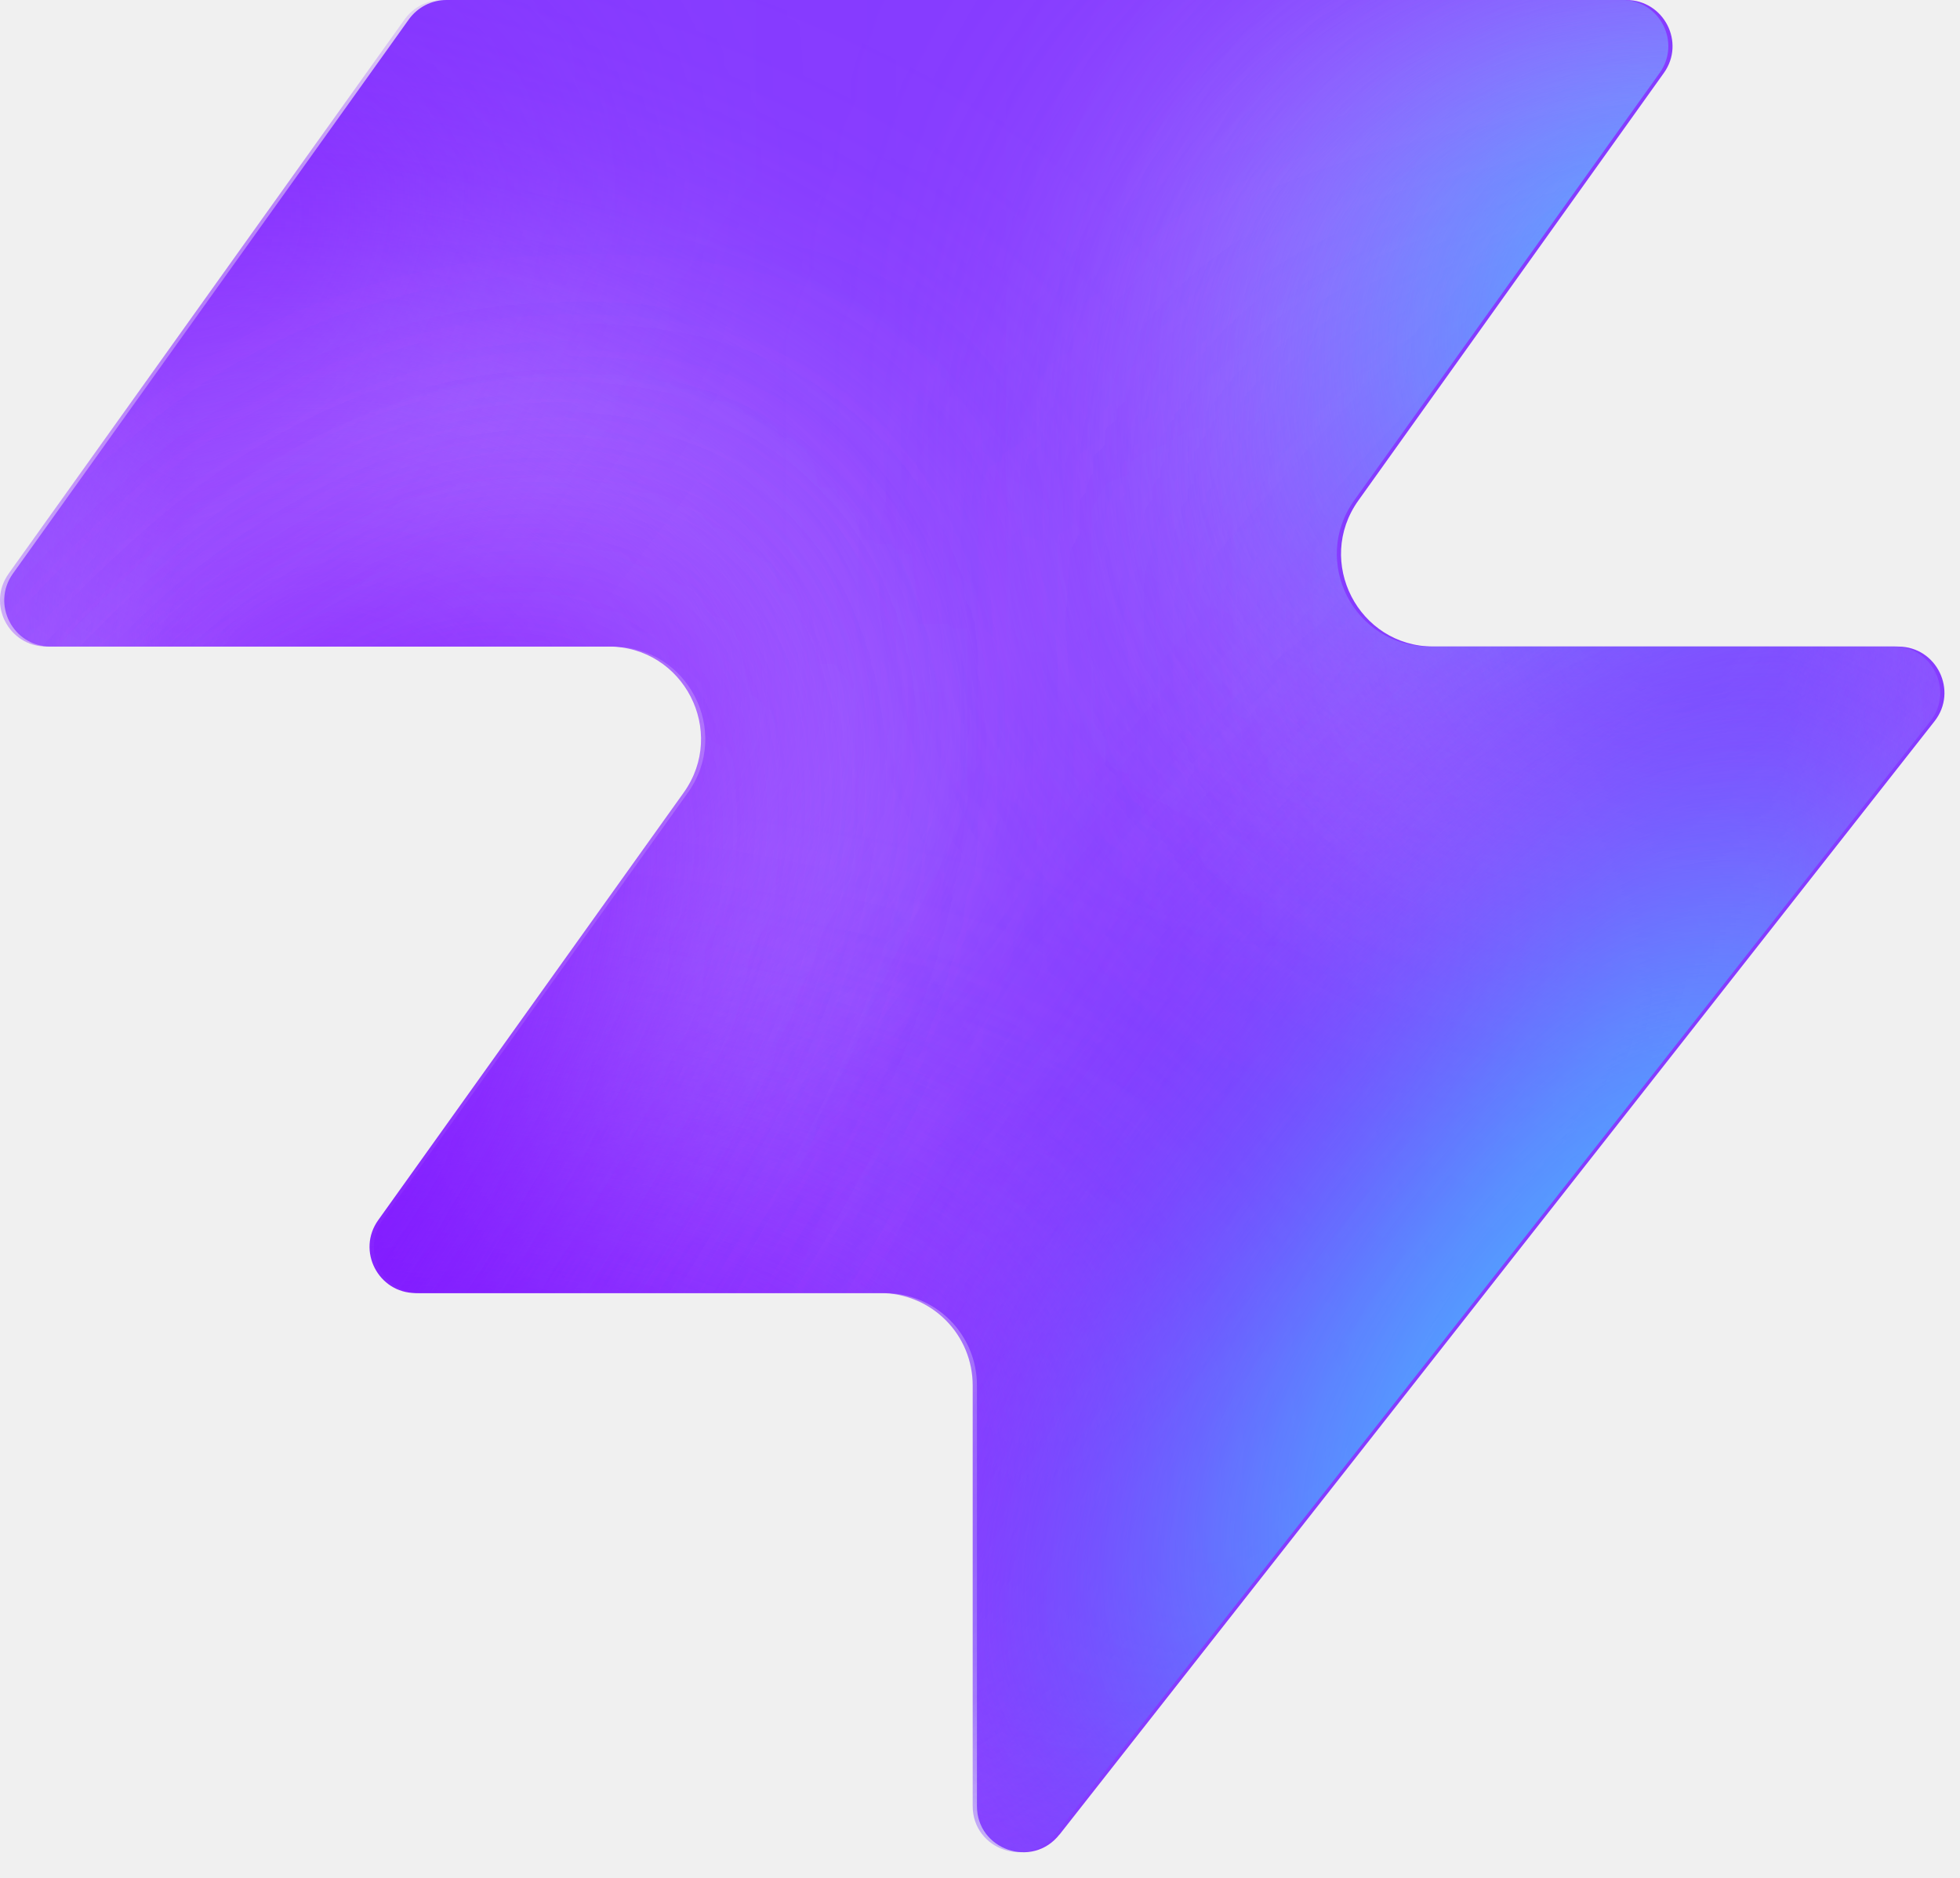
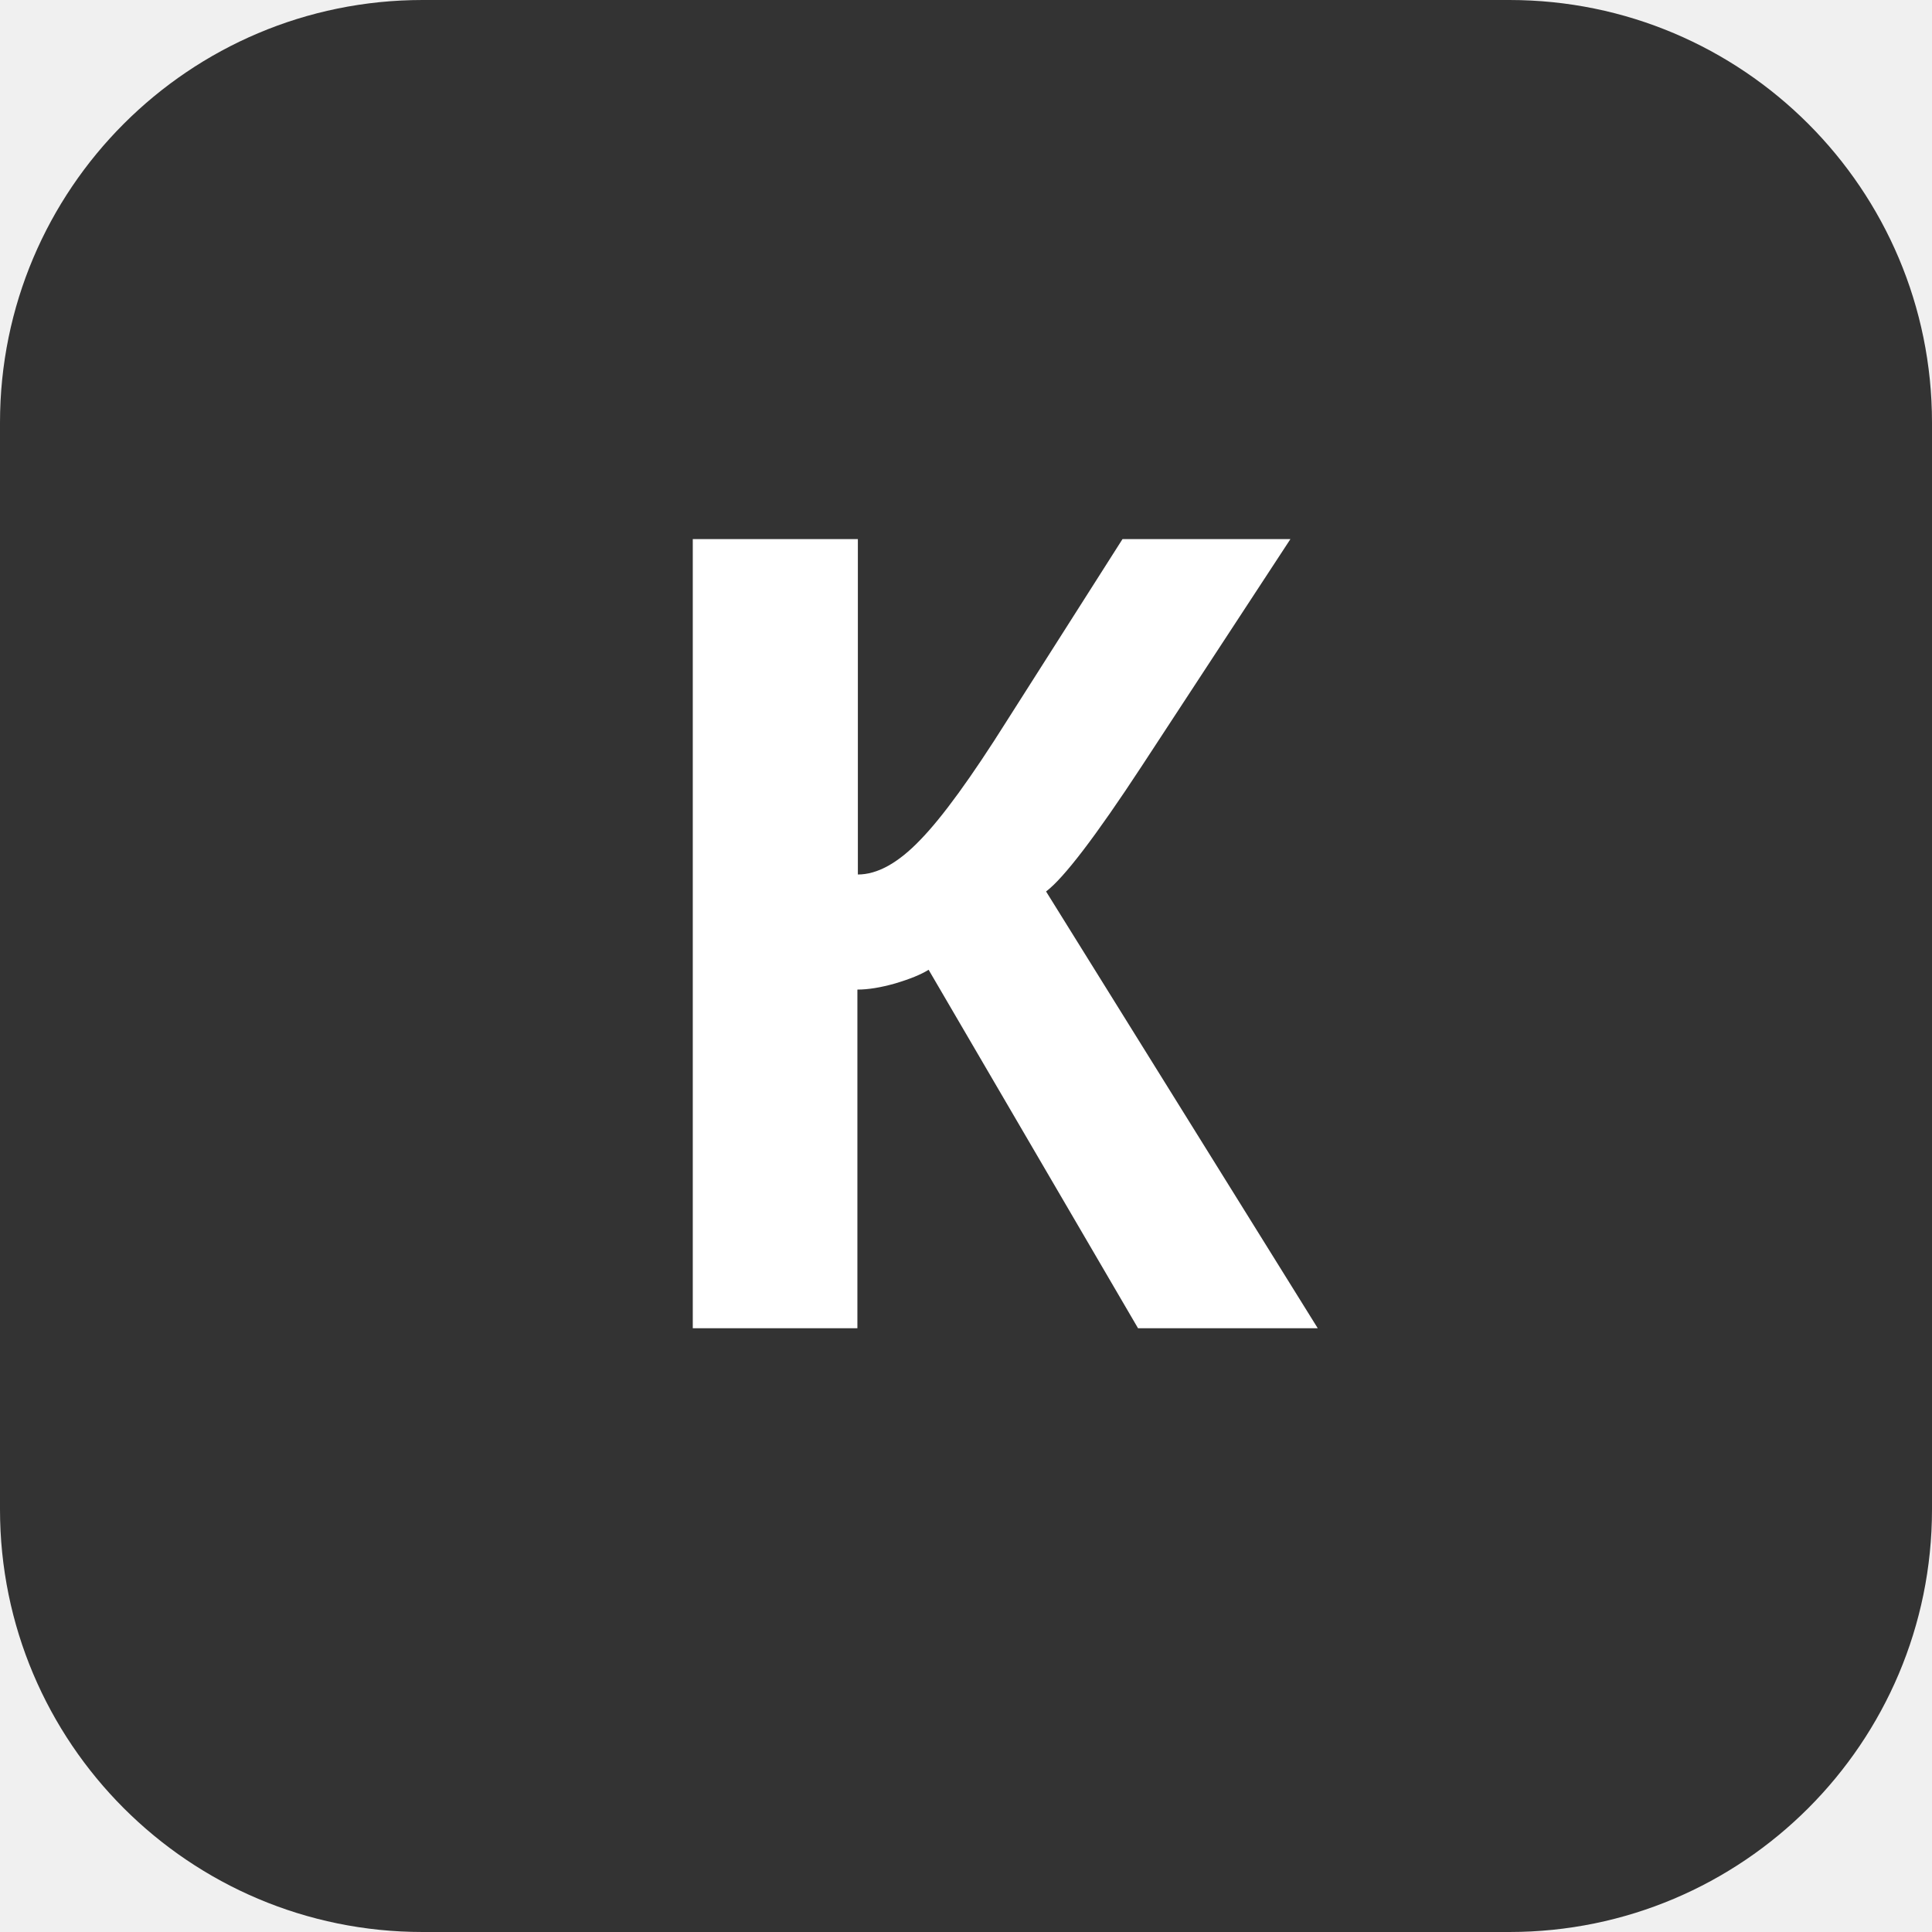
- <svg xmlns="http://www.w3.org/2000/svg" width="48" height="46" fill="none" viewBox="0 0 48 46">
-   <path fill="#863bff" d="M25.946 44.938c-.664.845-2.021.375-2.021-.698V33.937a2.26 2.26 0 0 0-2.262-2.262H10.287c-.92 0-1.456-1.04-.92-1.788l7.48-10.471c1.07-1.497 0-3.578-1.842-3.578H1.237c-.92 0-1.456-1.04-.92-1.788L10.013.474c.214-.297.556-.474.92-.474h28.894c.92 0 1.456 1.04.92 1.788l-7.48 10.471c-1.07 1.498 0 3.579 1.842 3.579h11.377c.943 0 1.473 1.088.89 1.83L25.947 44.94z" style="fill:#863bff;fill:color(display-p3 .525 .23 1);fill-opacity:1" />
-   <mask id="a" width="48" height="46" x="0" y="0" maskUnits="userSpaceOnUse" style="mask-type:alpha">
-     <path fill="#000" d="M25.842 44.938c-.664.844-2.021.375-2.021-.698V33.937a2.26 2.26 0 0 0-2.262-2.262H10.183c-.92 0-1.456-1.04-.92-1.788l7.48-10.471c1.07-1.498 0-3.579-1.842-3.579H1.133c-.92 0-1.456-1.04-.92-1.787L9.91.473c.214-.297.556-.474.92-.474h28.894c.92 0 1.456 1.04.92 1.788l-7.48 10.471c-1.07 1.498 0 3.578 1.842 3.578h11.377c.943 0 1.473 1.088.89 1.832L25.843 44.94z" style="fill:#000;fill-opacity:1" />
-   </mask>
-   <g mask="url(#a)">
-     <g filter="url(#b)">
-       <ellipse cx="5.508" cy="14.704" fill="#ede6ff" rx="5.508" ry="14.704" style="fill:#ede6ff;fill:color(display-p3 .927 .903 1);fill-opacity:1" transform="matrix(.00324 1 1 -.00324 -4.47 31.516)" />
-     </g>
-     <g filter="url(#c)">
-       <ellipse cx="10.399" cy="29.851" fill="#ede6ff" rx="10.399" ry="29.851" style="fill:#ede6ff;fill:color(display-p3 .927 .903 1);fill-opacity:1" transform="matrix(.00324 1 1 -.00324 -39.328 7.883)" />
-     </g>
-     <g filter="url(#d)">
-       <ellipse cx="5.508" cy="30.487" fill="#7e14ff" rx="5.508" ry="30.487" style="fill:#7e14ff;fill:color(display-p3 .492 .077 1);fill-opacity:1" transform="rotate(89.814 -25.913 -14.639)scale(1 -1)" />
-     </g>
-     <g filter="url(#e)">
-       <ellipse cx="5.508" cy="30.599" fill="#7e14ff" rx="5.508" ry="30.599" style="fill:#7e14ff;fill:color(display-p3 .492 .077 1);fill-opacity:1" transform="rotate(89.814 -32.644 -3.334)scale(1 -1)" />
-     </g>
-     <g filter="url(#f)">
-       <ellipse cx="5.508" cy="30.599" fill="#7e14ff" rx="5.508" ry="30.599" style="fill:#7e14ff;fill:color(display-p3 .492 .077 1);fill-opacity:1" transform="matrix(.00324 1 1 -.00324 -34.34 30.47)" />
-     </g>
-     <g filter="url(#g)">
-       <ellipse cx="14.072" cy="22.078" fill="#ede6ff" rx="14.072" ry="22.078" style="fill:#ede6ff;fill:color(display-p3 .927 .903 1);fill-opacity:1" transform="rotate(93.35 24.506 48.493)scale(-1 1)" />
-     </g>
-     <g filter="url(#h)">
-       <ellipse cx="3.47" cy="21.501" fill="#7e14ff" rx="3.47" ry="21.501" style="fill:#7e14ff;fill:color(display-p3 .492 .077 1);fill-opacity:1" transform="rotate(89.009 28.708 47.59)scale(-1 1)" />
-     </g>
-     <g filter="url(#i)">
-       <ellipse cx="3.47" cy="21.501" fill="#7e14ff" rx="3.47" ry="21.501" style="fill:#7e14ff;fill:color(display-p3 .492 .077 1);fill-opacity:1" transform="rotate(89.009 28.708 47.59)scale(-1 1)" />
-     </g>
-     <g filter="url(#j)">
-       <ellipse cx=".387" cy="8.972" fill="#7e14ff" rx="4.407" ry="29.108" style="fill:#7e14ff;fill:color(display-p3 .492 .077 1);fill-opacity:1" transform="rotate(39.51 .387 8.972)" />
-     </g>
-     <g filter="url(#k)">
-       <ellipse cx="47.523" cy="-6.092" fill="#7e14ff" rx="4.407" ry="29.108" style="fill:#7e14ff;fill:color(display-p3 .492 .077 1);fill-opacity:1" transform="rotate(37.892 47.523 -6.092)" />
-     </g>
-     <g filter="url(#l)">
-       <ellipse cx="41.412" cy="6.333" fill="#47bfff" rx="5.971" ry="9.665" style="fill:#47bfff;fill:color(display-p3 .28 .748 1);fill-opacity:1" transform="rotate(37.892 41.412 6.333)" />
-     </g>
-     <g filter="url(#m)">
-       <ellipse cx="-1.879" cy="38.332" fill="#7e14ff" rx="4.407" ry="29.108" style="fill:#7e14ff;fill:color(display-p3 .492 .077 1);fill-opacity:1" transform="rotate(37.892 -1.88 38.332)" />
-     </g>
-     <g filter="url(#n)">
-       <ellipse cx="-1.879" cy="38.332" fill="#7e14ff" rx="4.407" ry="29.108" style="fill:#7e14ff;fill:color(display-p3 .492 .077 1);fill-opacity:1" transform="rotate(37.892 -1.88 38.332)" />
-     </g>
-     <g filter="url(#o)">
-       <ellipse cx="35.651" cy="29.907" fill="#7e14ff" rx="4.407" ry="29.108" style="fill:#7e14ff;fill:color(display-p3 .492 .077 1);fill-opacity:1" transform="rotate(37.892 35.651 29.907)" />
-     </g>
-     <g filter="url(#p)">
-       <ellipse cx="38.418" cy="32.4" fill="#47bfff" rx="5.971" ry="15.297" style="fill:#47bfff;fill:color(display-p3 .28 .748 1);fill-opacity:1" transform="rotate(37.892 38.418 32.4)" />
-     </g>
-   </g>
-   <defs>
-     <filter id="b" width="60.045" height="41.654" x="-19.77" y="16.149" color-interpolation-filters="sRGB" filterUnits="userSpaceOnUse">
-       <feFlood flood-opacity="0" result="BackgroundImageFix" />
-       <feBlend in="SourceGraphic" in2="BackgroundImageFix" result="shape" />
-       <feGaussianBlur result="effect1_foregroundBlur_2002_17158" stdDeviation="7.659" />
-     </filter>
-     <filter id="c" width="90.34" height="51.437" x="-54.613" y="-7.533" color-interpolation-filters="sRGB" filterUnits="userSpaceOnUse">
-       <feFlood flood-opacity="0" result="BackgroundImageFix" />
-       <feBlend in="SourceGraphic" in2="BackgroundImageFix" result="shape" />
-       <feGaussianBlur result="effect1_foregroundBlur_2002_17158" stdDeviation="7.659" />
-     </filter>
-     <filter id="d" width="79.355" height="29.4" x="-49.64" y="2.03" color-interpolation-filters="sRGB" filterUnits="userSpaceOnUse">
-       <feFlood flood-opacity="0" result="BackgroundImageFix" />
-       <feBlend in="SourceGraphic" in2="BackgroundImageFix" result="shape" />
-       <feGaussianBlur result="effect1_foregroundBlur_2002_17158" stdDeviation="4.596" />
-     </filter>
-     <filter id="e" width="79.579" height="29.4" x="-45.045" y="20.029" color-interpolation-filters="sRGB" filterUnits="userSpaceOnUse">
-       <feFlood flood-opacity="0" result="BackgroundImageFix" />
-       <feBlend in="SourceGraphic" in2="BackgroundImageFix" result="shape" />
-       <feGaussianBlur result="effect1_foregroundBlur_2002_17158" stdDeviation="4.596" />
-     </filter>
-     <filter id="f" width="79.579" height="29.4" x="-43.513" y="21.178" color-interpolation-filters="sRGB" filterUnits="userSpaceOnUse">
-       <feFlood flood-opacity="0" result="BackgroundImageFix" />
-       <feBlend in="SourceGraphic" in2="BackgroundImageFix" result="shape" />
-       <feGaussianBlur result="effect1_foregroundBlur_2002_17158" stdDeviation="4.596" />
-     </filter>
-     <filter id="g" width="74.749" height="58.852" x="15.756" y="-17.901" color-interpolation-filters="sRGB" filterUnits="userSpaceOnUse">
-       <feFlood flood-opacity="0" result="BackgroundImageFix" />
-       <feBlend in="SourceGraphic" in2="BackgroundImageFix" result="shape" />
-       <feGaussianBlur result="effect1_foregroundBlur_2002_17158" stdDeviation="7.659" />
-     </filter>
-     <filter id="h" width="61.377" height="25.362" x="23.548" y="2.284" color-interpolation-filters="sRGB" filterUnits="userSpaceOnUse">
-       <feFlood flood-opacity="0" result="BackgroundImageFix" />
-       <feBlend in="SourceGraphic" in2="BackgroundImageFix" result="shape" />
-       <feGaussianBlur result="effect1_foregroundBlur_2002_17158" stdDeviation="4.596" />
-     </filter>
-     <filter id="i" width="61.377" height="25.362" x="23.548" y="2.284" color-interpolation-filters="sRGB" filterUnits="userSpaceOnUse">
-       <feFlood flood-opacity="0" result="BackgroundImageFix" />
-       <feBlend in="SourceGraphic" in2="BackgroundImageFix" result="shape" />
-       <feGaussianBlur result="effect1_foregroundBlur_2002_17158" stdDeviation="4.596" />
-     </filter>
-     <filter id="j" width="56.045" height="63.649" x="-27.636" y="-22.853" color-interpolation-filters="sRGB" filterUnits="userSpaceOnUse">
-       <feFlood flood-opacity="0" result="BackgroundImageFix" />
-       <feBlend in="SourceGraphic" in2="BackgroundImageFix" result="shape" />
-       <feGaussianBlur result="effect1_foregroundBlur_2002_17158" stdDeviation="4.596" />
-     </filter>
-     <filter id="k" width="54.814" height="64.646" x="20.116" y="-38.415" color-interpolation-filters="sRGB" filterUnits="userSpaceOnUse">
-       <feFlood flood-opacity="0" result="BackgroundImageFix" />
-       <feBlend in="SourceGraphic" in2="BackgroundImageFix" result="shape" />
-       <feGaussianBlur result="effect1_foregroundBlur_2002_17158" stdDeviation="4.596" />
-     </filter>
-     <filter id="l" width="33.541" height="35.313" x="24.641" y="-11.323" color-interpolation-filters="sRGB" filterUnits="userSpaceOnUse">
-       <feFlood flood-opacity="0" result="BackgroundImageFix" />
-       <feBlend in="SourceGraphic" in2="BackgroundImageFix" result="shape" />
-       <feGaussianBlur result="effect1_foregroundBlur_2002_17158" stdDeviation="4.596" />
-     </filter>
-     <filter id="m" width="54.814" height="64.646" x="-29.286" y="6.009" color-interpolation-filters="sRGB" filterUnits="userSpaceOnUse">
-       <feFlood flood-opacity="0" result="BackgroundImageFix" />
-       <feBlend in="SourceGraphic" in2="BackgroundImageFix" result="shape" />
-       <feGaussianBlur result="effect1_foregroundBlur_2002_17158" stdDeviation="4.596" />
-     </filter>
-     <filter id="n" width="54.814" height="64.646" x="-29.286" y="6.009" color-interpolation-filters="sRGB" filterUnits="userSpaceOnUse">
-       <feFlood flood-opacity="0" result="BackgroundImageFix" />
-       <feBlend in="SourceGraphic" in2="BackgroundImageFix" result="shape" />
-       <feGaussianBlur result="effect1_foregroundBlur_2002_17158" stdDeviation="4.596" />
-     </filter>
-     <filter id="o" width="54.814" height="64.646" x="8.244" y="-2.416" color-interpolation-filters="sRGB" filterUnits="userSpaceOnUse">
-       <feFlood flood-opacity="0" result="BackgroundImageFix" />
-       <feBlend in="SourceGraphic" in2="BackgroundImageFix" result="shape" />
-       <feGaussianBlur result="effect1_foregroundBlur_2002_17158" stdDeviation="4.596" />
-     </filter>
-     <filter id="p" width="39.409" height="43.623" x="18.713" y="10.588" color-interpolation-filters="sRGB" filterUnits="userSpaceOnUse">
-       <feFlood flood-opacity="0" result="BackgroundImageFix" />
-       <feBlend in="SourceGraphic" in2="BackgroundImageFix" result="shape" />
-       <feGaussianBlur result="effect1_foregroundBlur_2002_17158" stdDeviation="4.596" />
-     </filter>
-   </defs>
+ <svg xmlns="http://www.w3.org/2000/svg" viewBox="0 0 64 64">
+   <rect width="64" height="64" rx="14" fill="#333" />
+   <text x="32" y="44" text-anchor="middle" font-family="Arial, Helvetica, sans-serif" font-size="38" font-weight="700" fill="#fff">К</text>
</svg>
